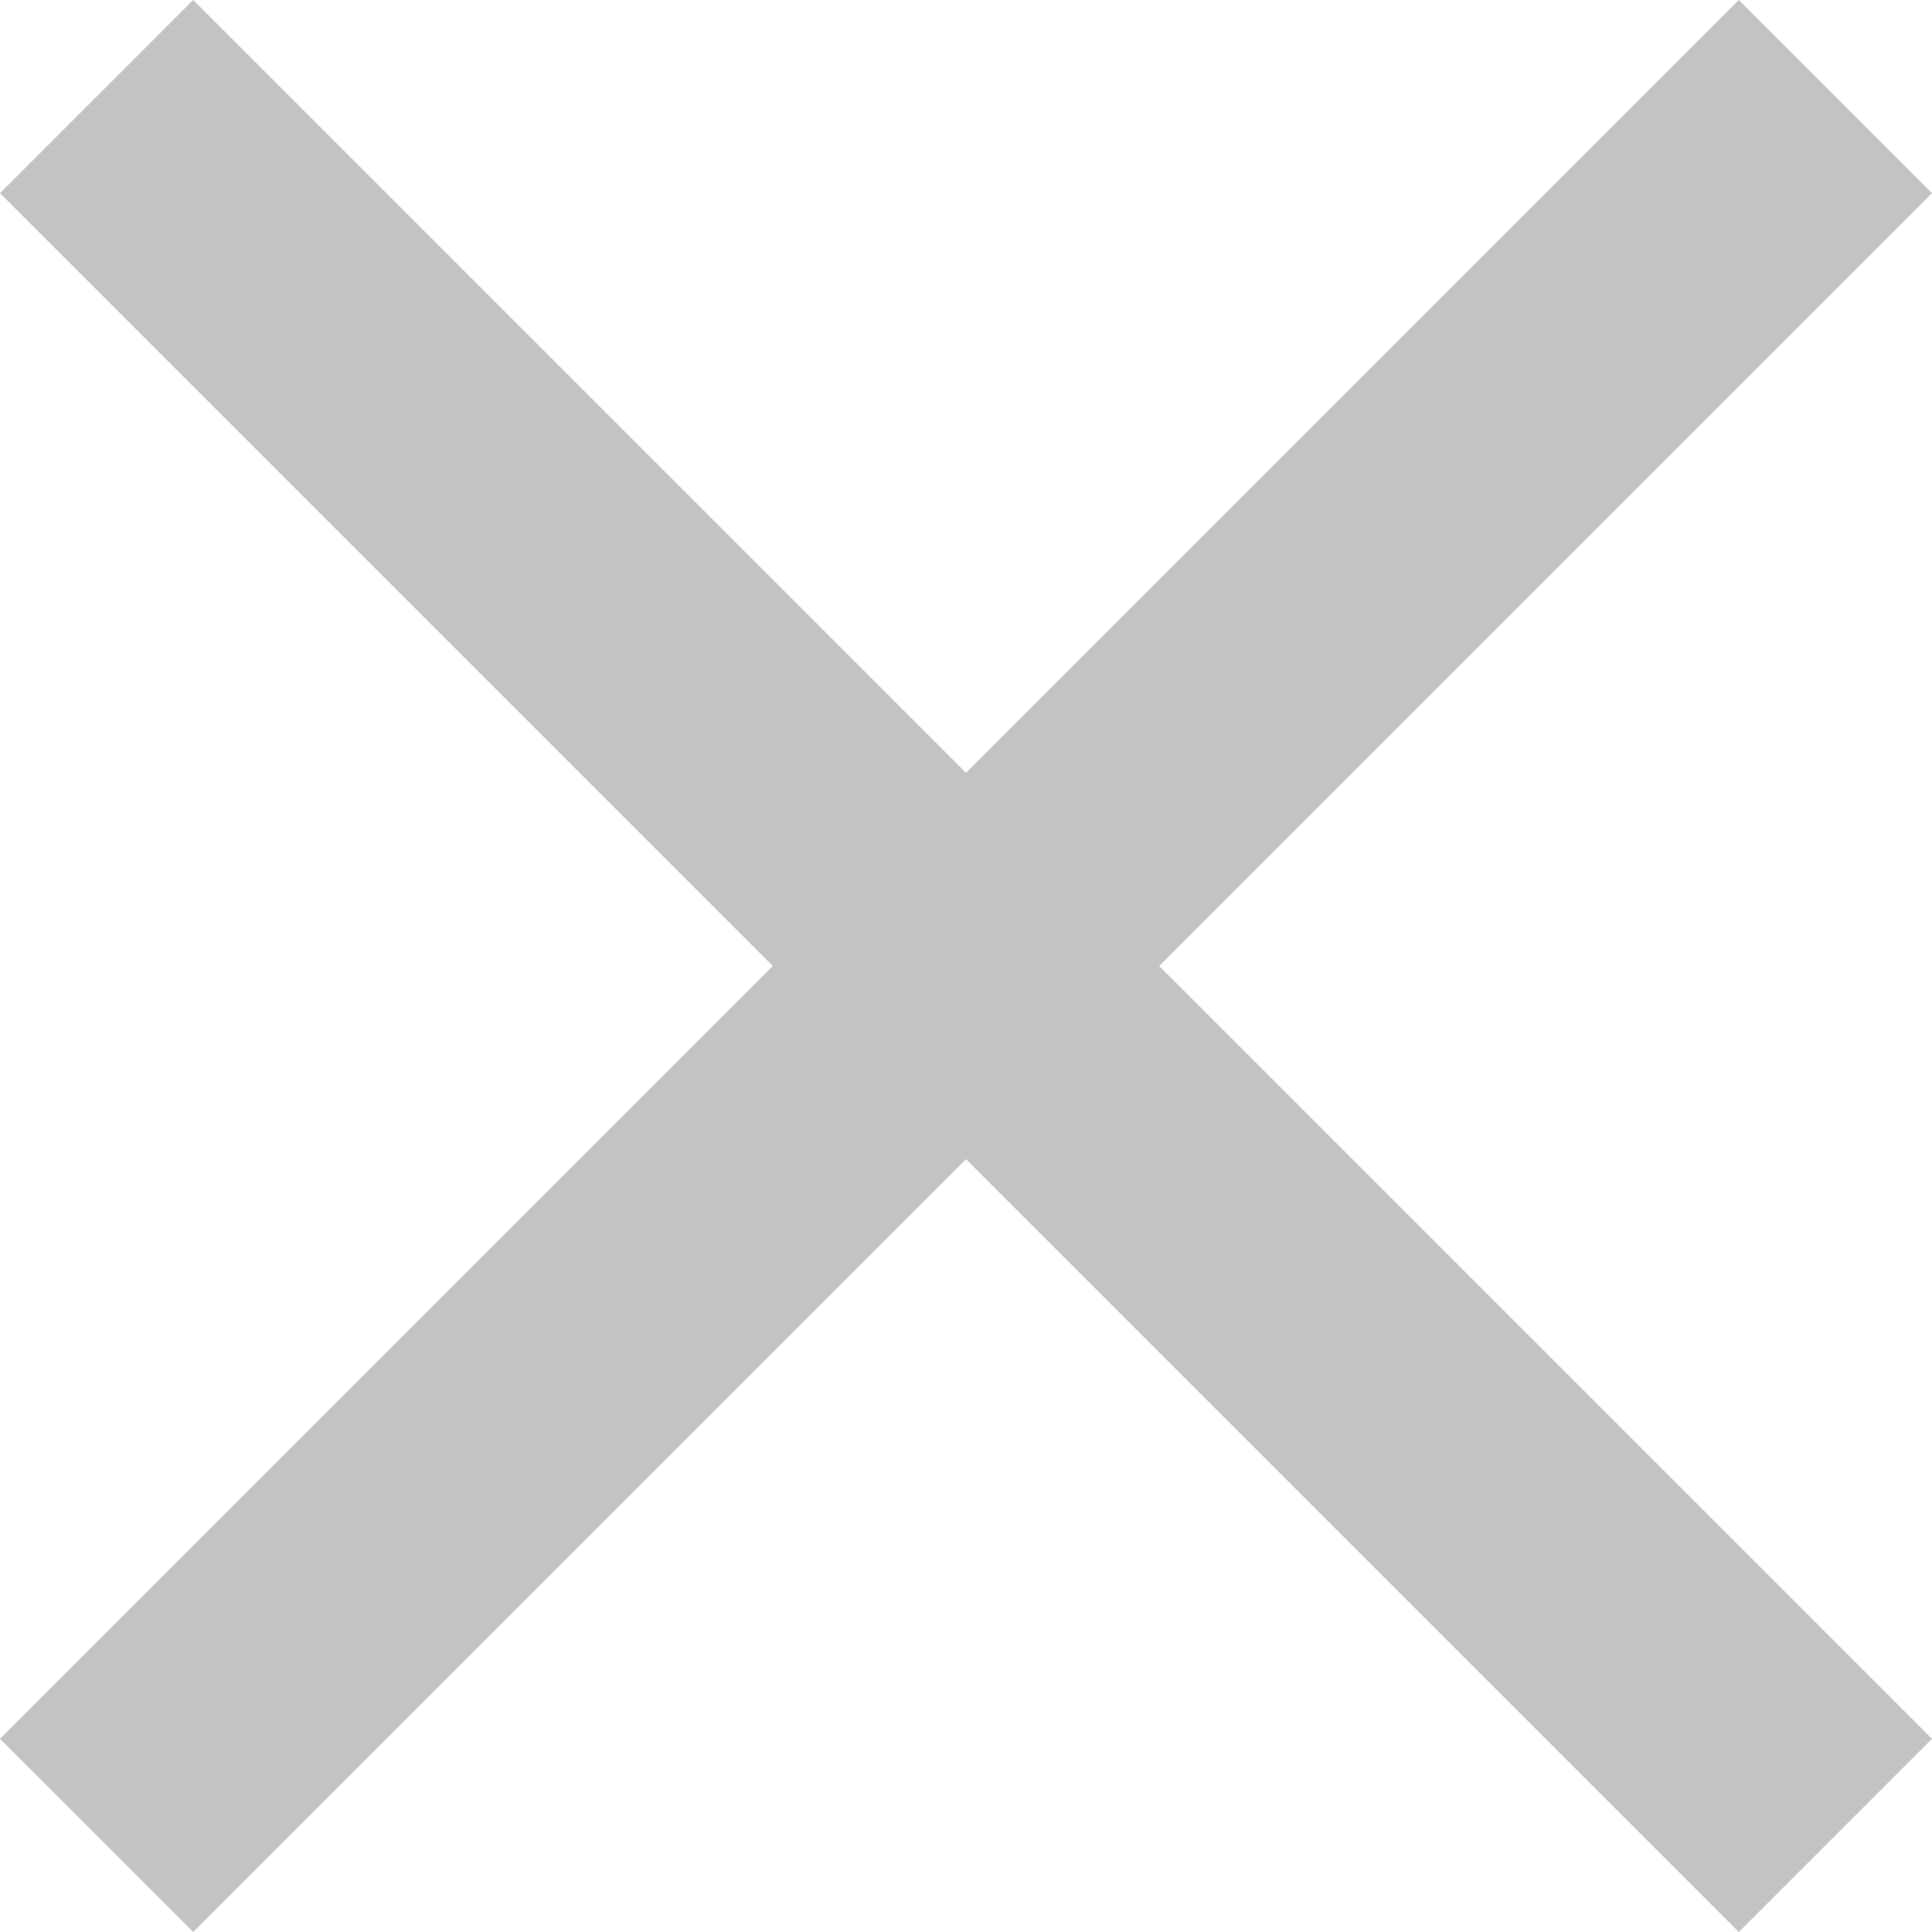
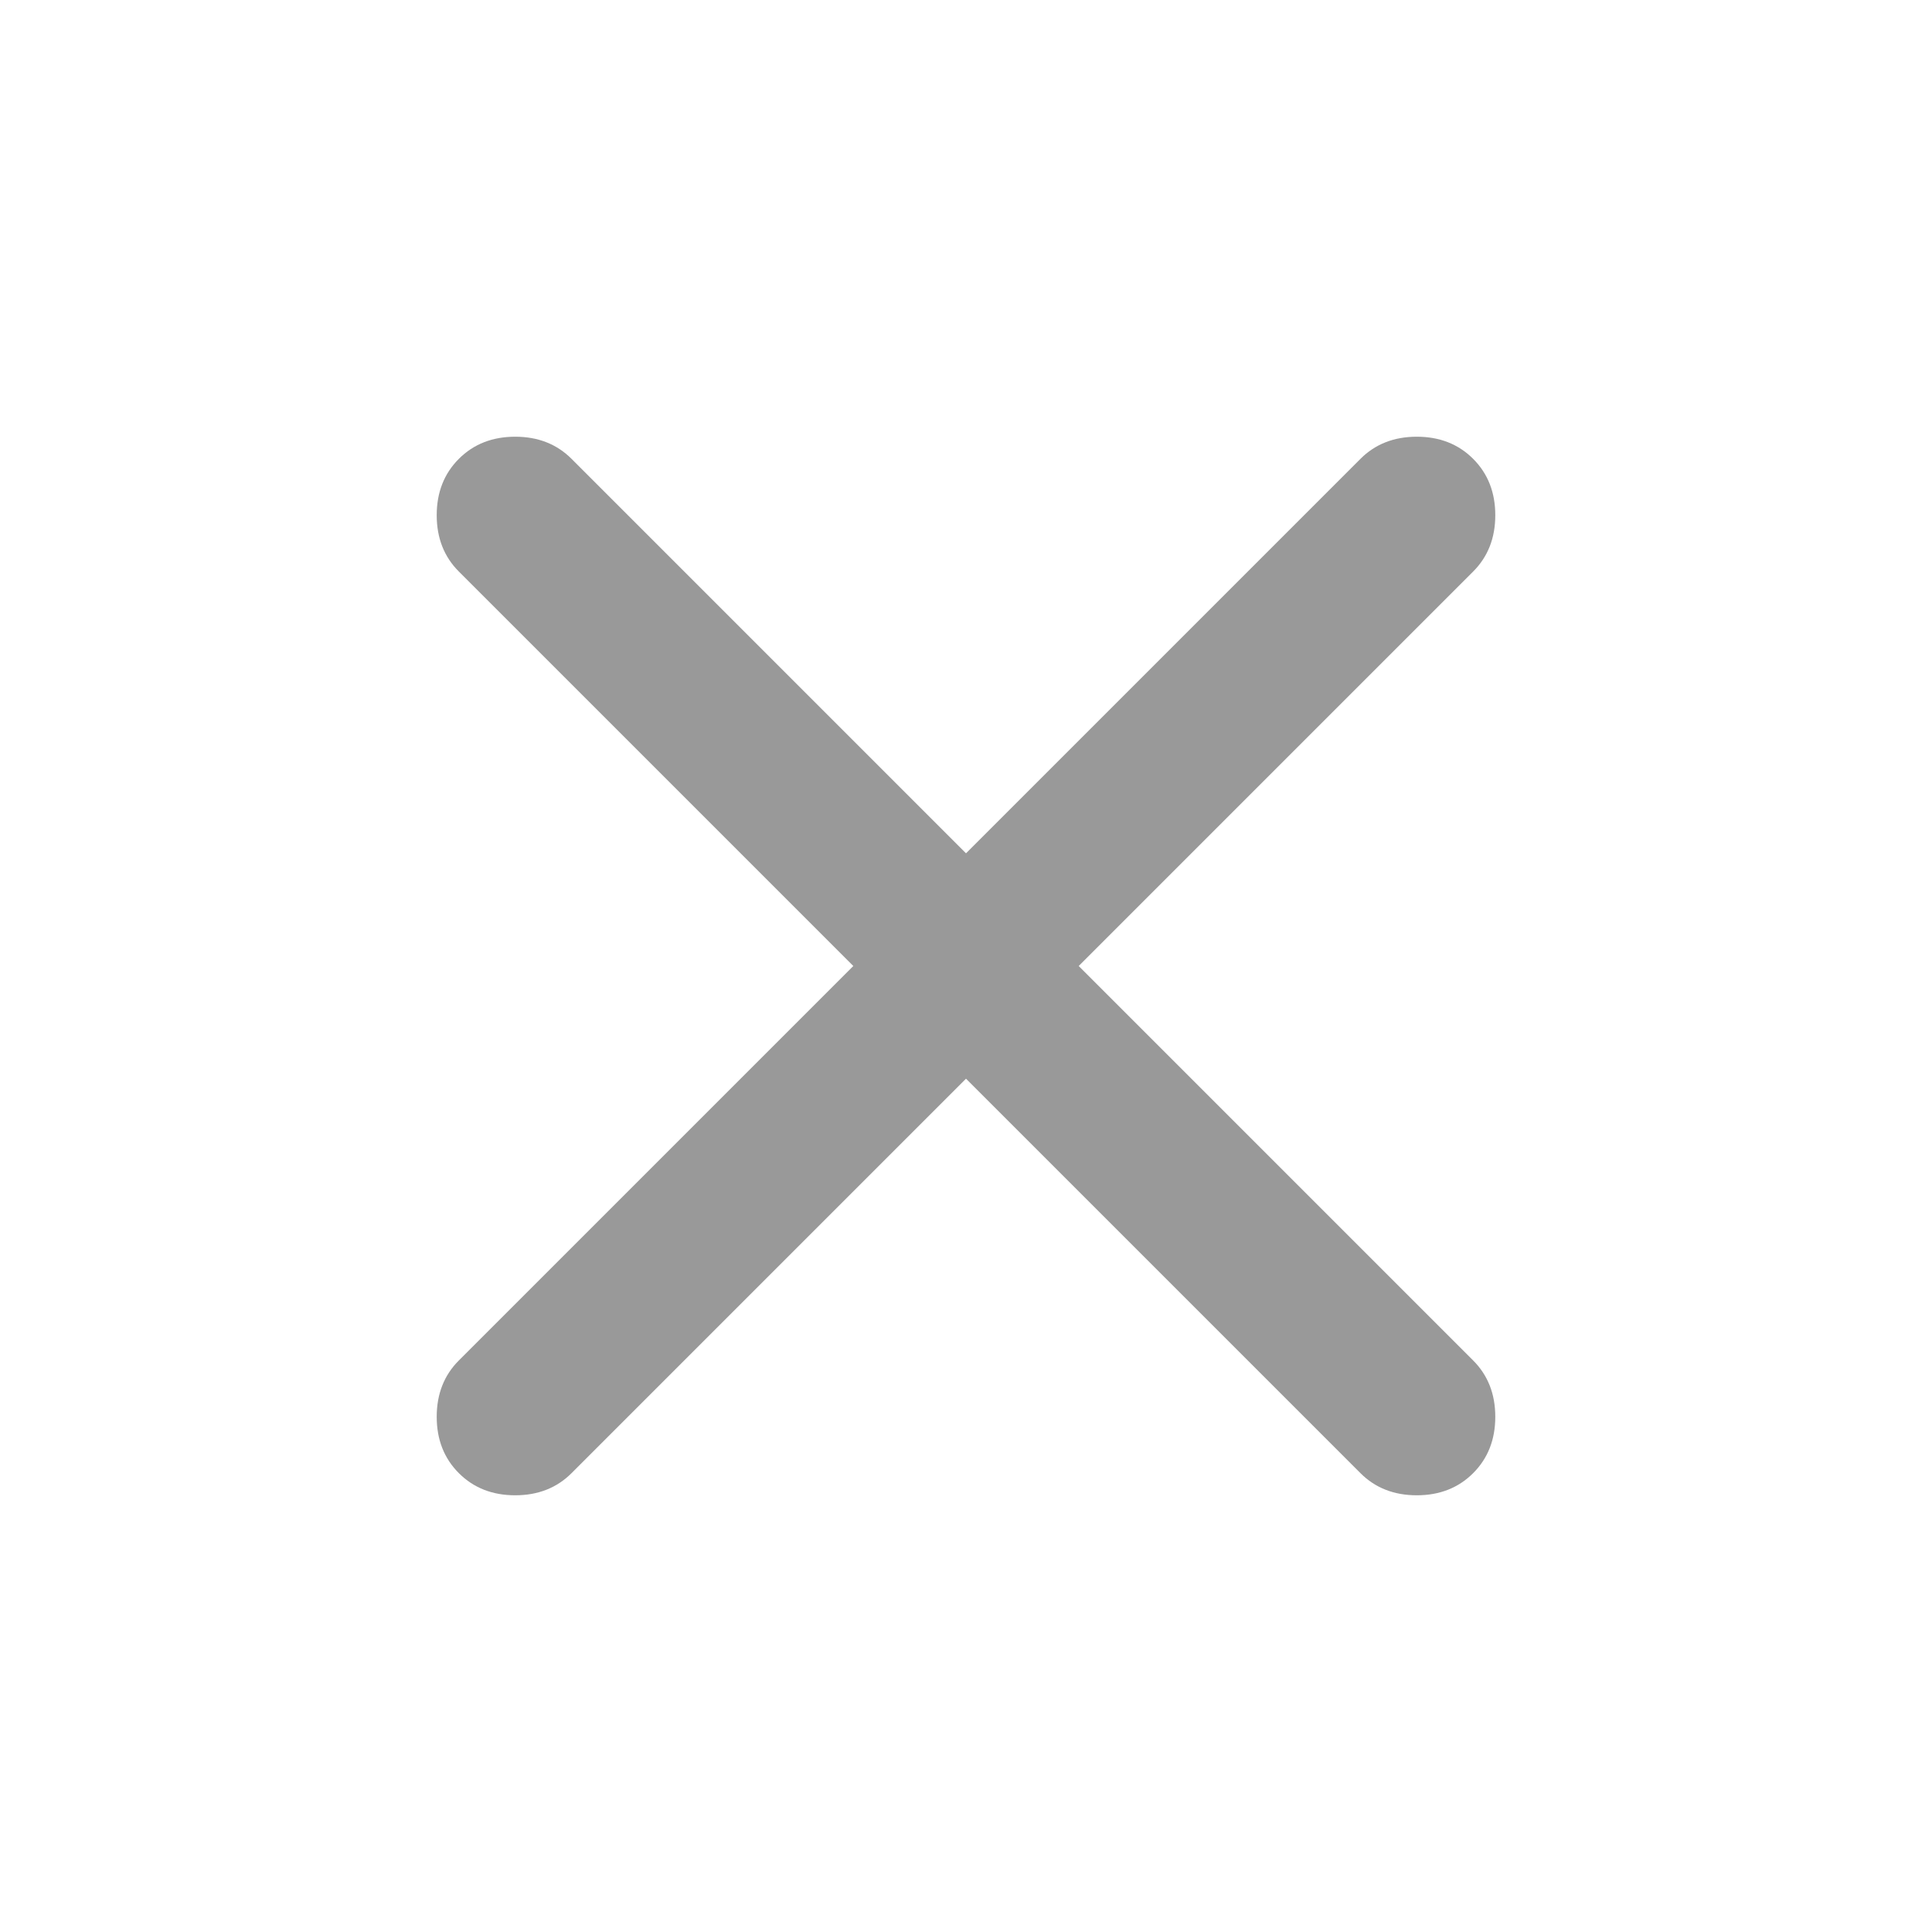
- <svg xmlns="http://www.w3.org/2000/svg" width="14" height="14" viewBox="0 0 14 14" fill="none">
-   <path d="M1.4 14L0 12.6L5.6 7L0 1.4L1.4 0L7 5.6L12.6 0L14 1.4L8.4 7L14 12.6L12.6 14L7 8.4L1.4 14Z" fill="#C3C3C3" />
+ <svg xmlns="http://www.w3.org/2000/svg" height="24px" viewBox="0 -960 960 960" width="24px" fill="#999999">
+   <path d="M480-424 284-228q-11 11-28 11t-28-11q-11-11-11-28t11-28l196-196-196-196q-11-11-11-28t11-28q11-11 28-11t28 11l196 196 196-196q11-11 28-11t28 11q11 11 11 28t-11 28L536-480l196 196q11 11 11 28t-11 28q-11 11-28 11t-28-11L480-424Z" />
</svg>
